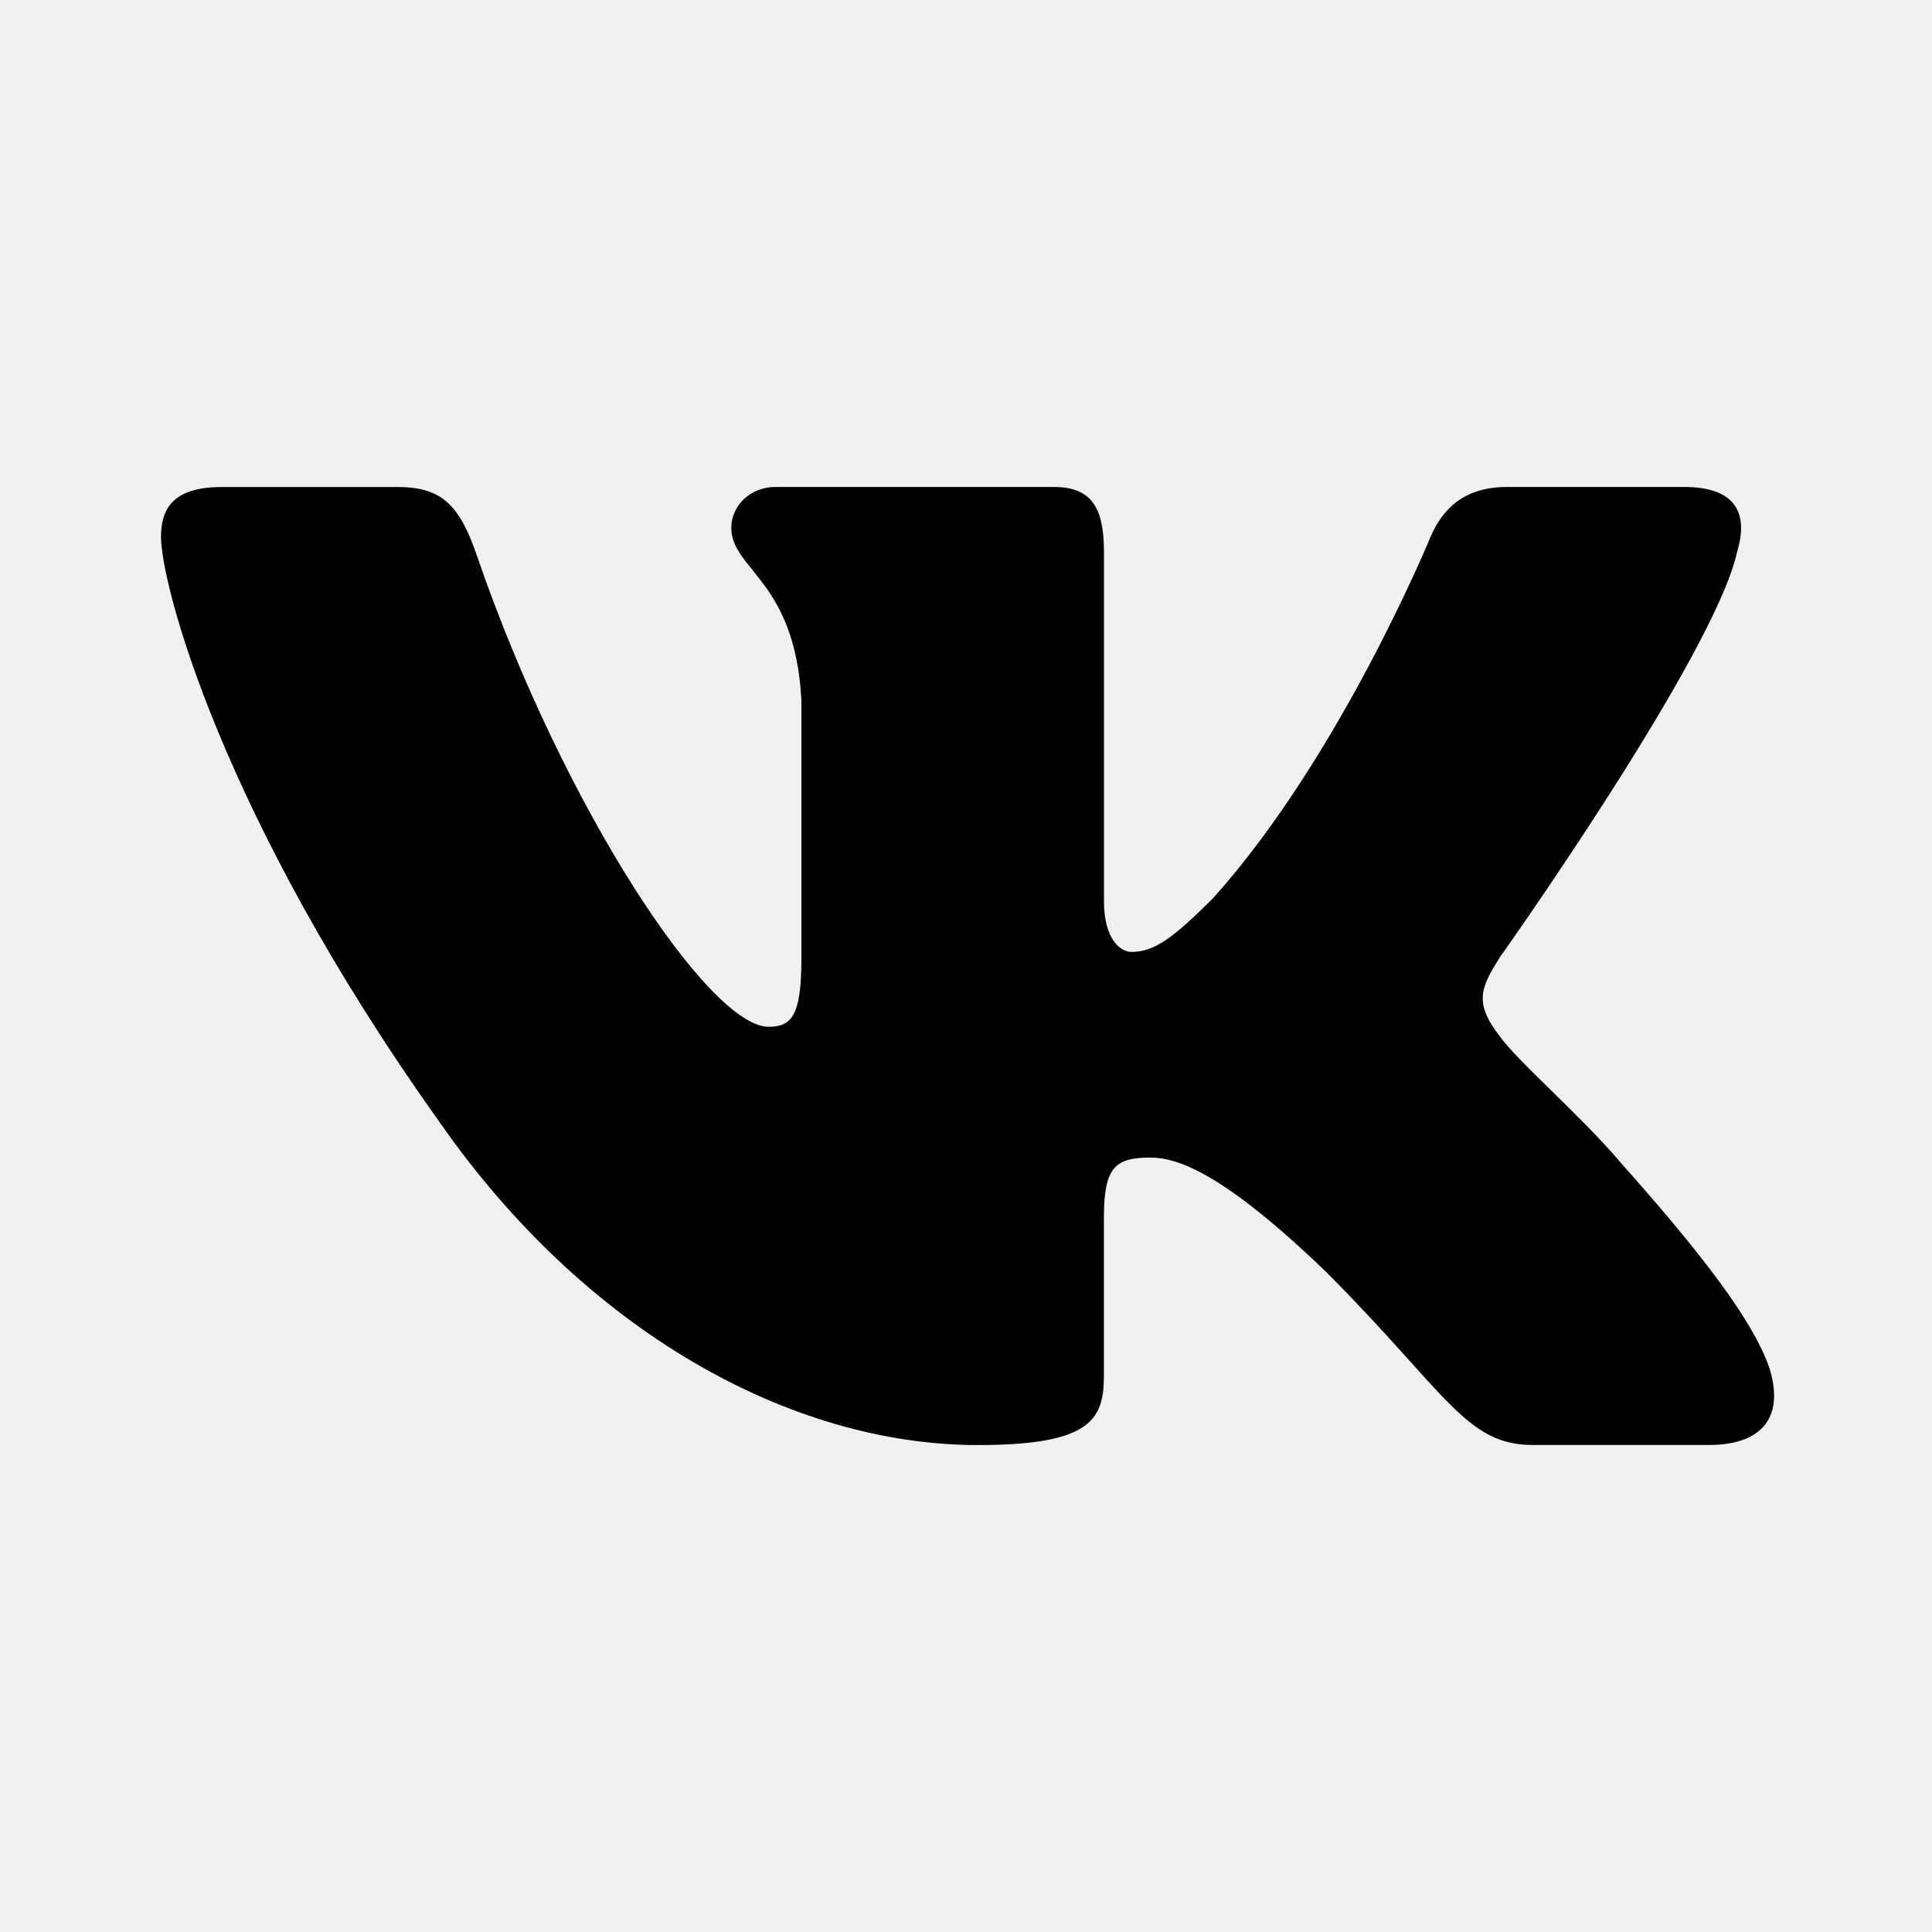
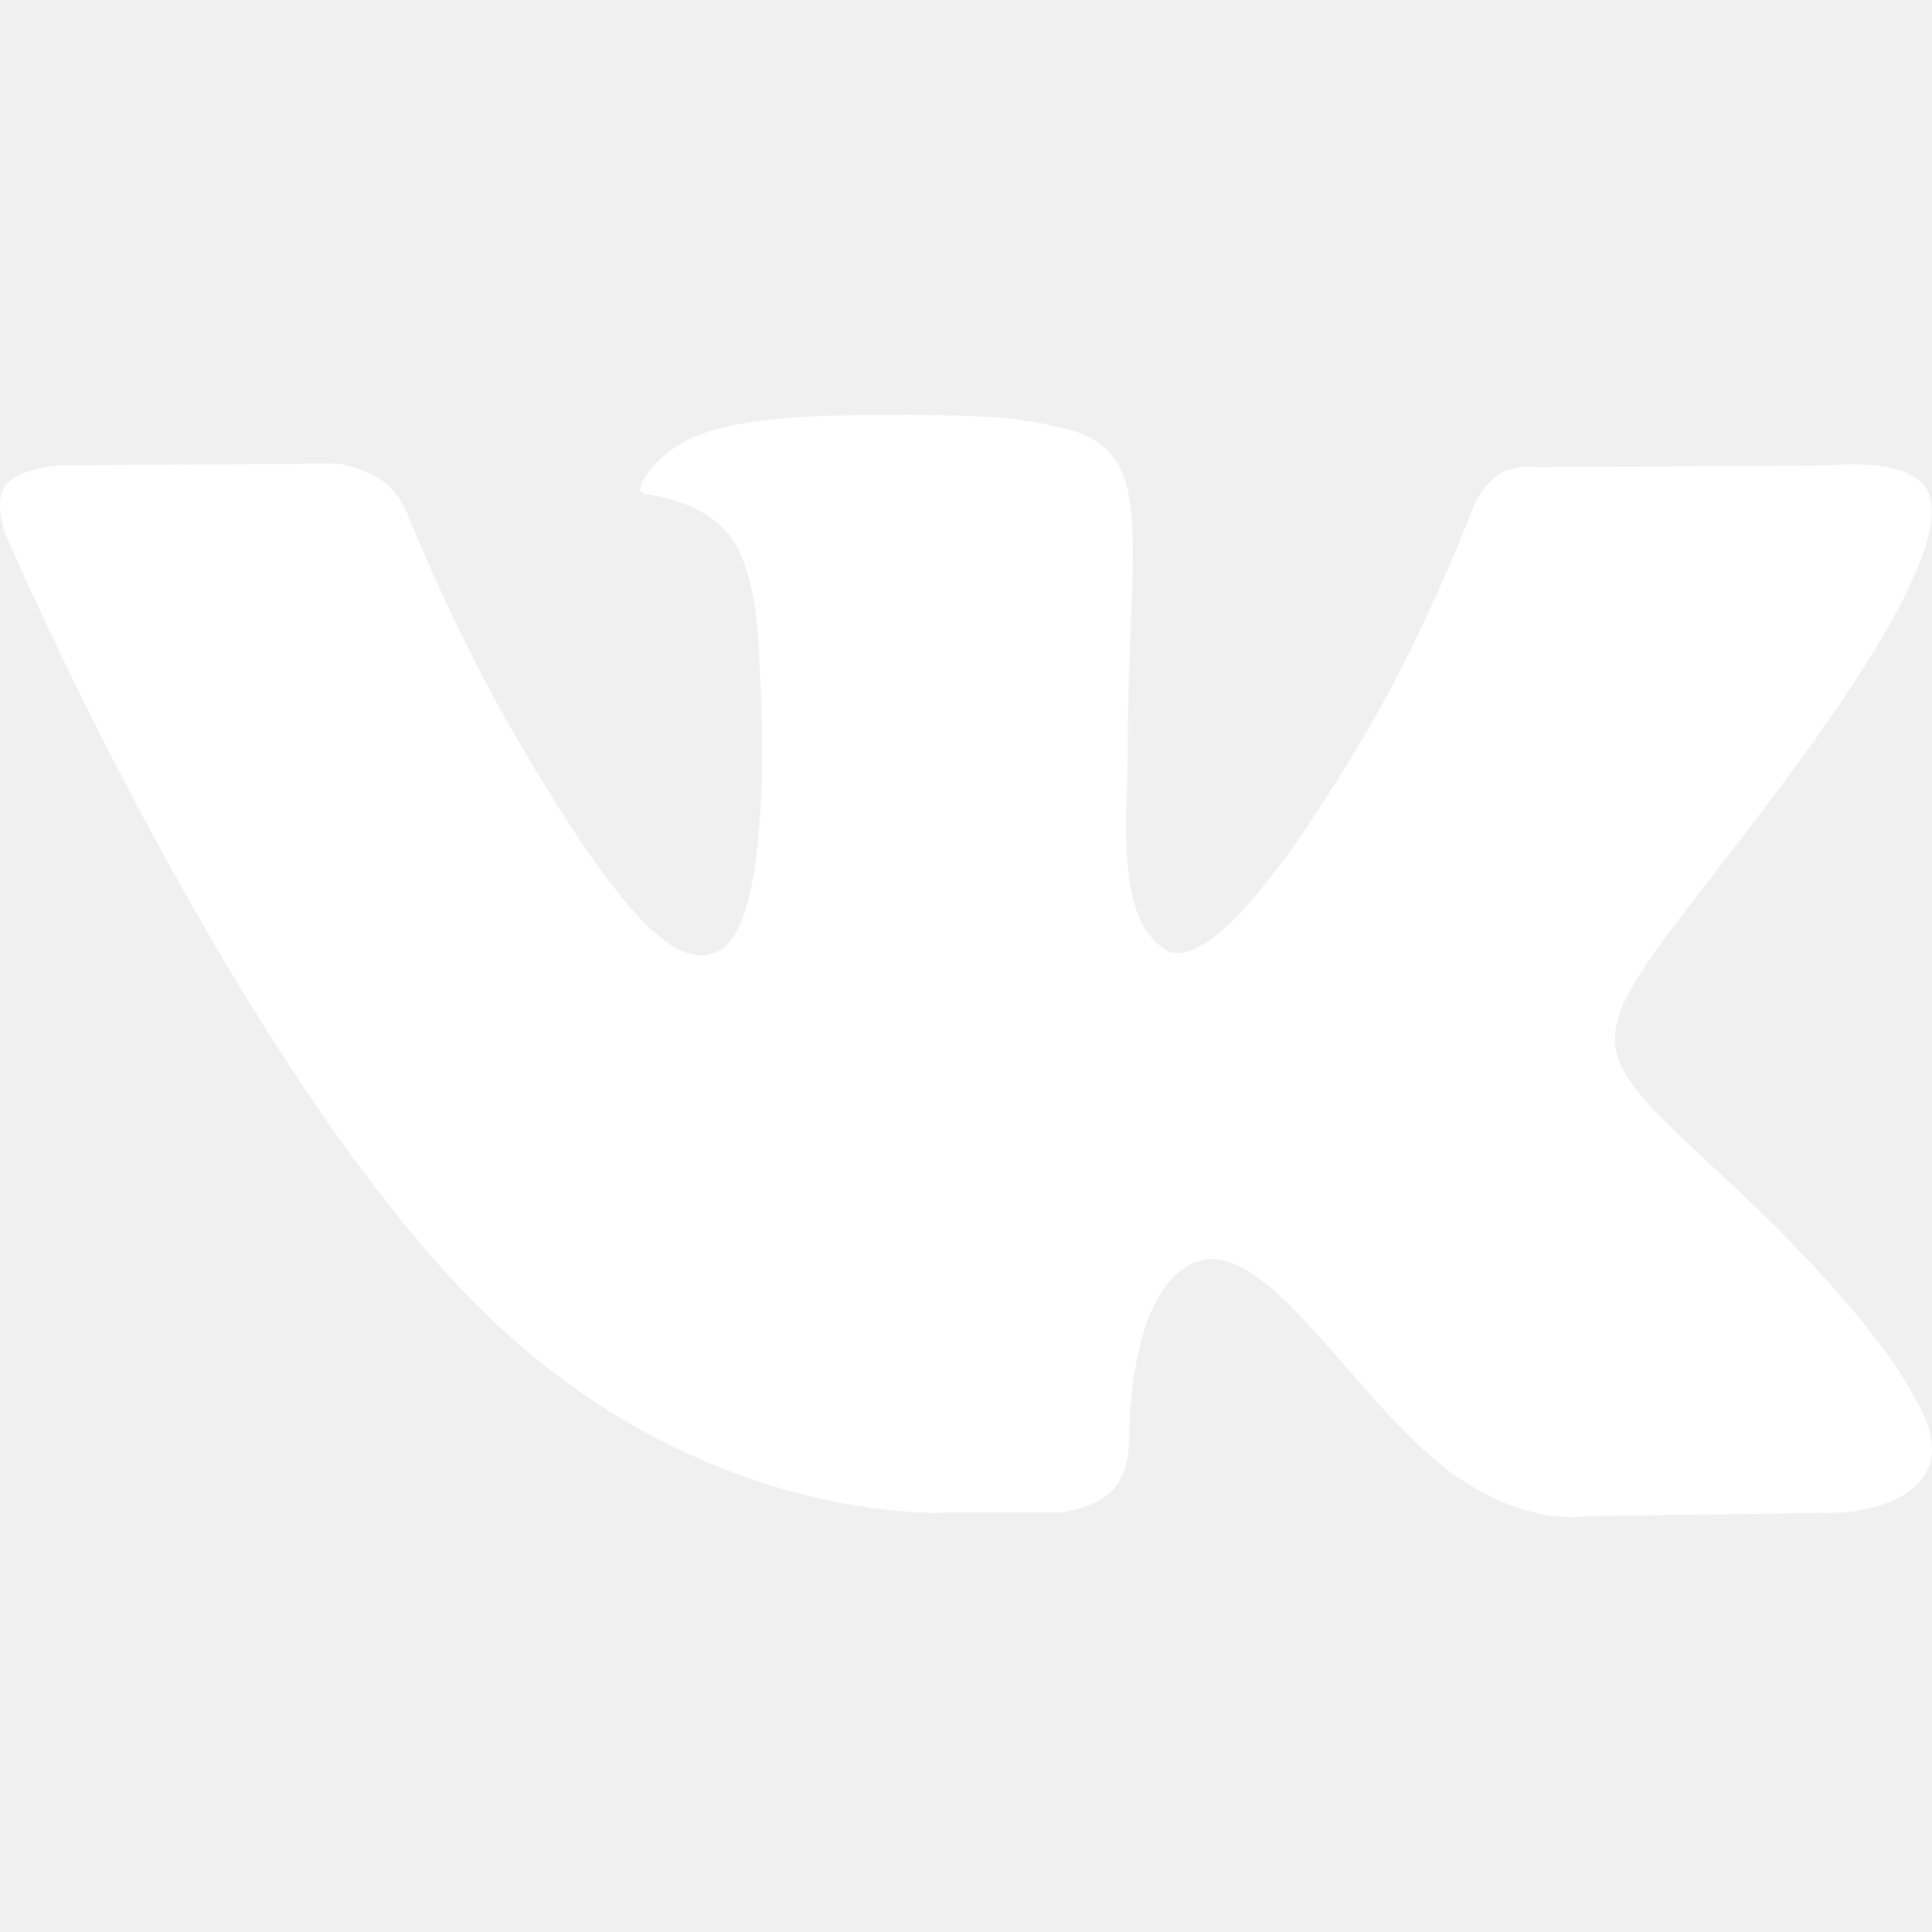
<svg xmlns="http://www.w3.org/2000/svg" width="24" height="24" viewBox="0 0 24 24" fill="none">
-   <path d="M21.579 6.855C21.719 6.39 21.579 6.049 20.917 6.049H18.724C18.166 6.049 17.911 6.344 17.771 6.668C17.771 6.668 16.656 9.387 15.076 11.15C14.566 11.663 14.333 11.825 14.055 11.825C13.916 11.825 13.714 11.663 13.714 11.198V6.855C13.714 6.297 13.553 6.049 13.088 6.049H9.642C9.294 6.049 9.084 6.307 9.084 6.553C9.084 7.081 9.874 7.203 9.955 8.691V11.919C9.955 12.626 9.828 12.755 9.548 12.755C8.805 12.755 6.997 10.026 5.924 6.902C5.715 6.295 5.504 6.05 4.944 6.05H2.752C2.125 6.05 2 6.345 2 6.669C2 7.251 2.743 10.131 5.461 13.94C7.273 16.541 9.824 17.951 12.148 17.951C13.541 17.951 13.713 17.638 13.713 17.098V15.132C13.713 14.506 13.846 14.38 14.287 14.38C14.611 14.38 15.169 14.544 16.47 15.797C17.956 17.283 18.202 17.95 19.037 17.95H21.229C21.855 17.95 22.168 17.637 21.988 17.019C21.791 16.404 21.081 15.509 20.139 14.45C19.627 13.846 18.862 13.196 18.629 12.871C18.304 12.452 18.398 12.267 18.629 11.895C18.63 11.896 21.301 8.134 21.579 6.855Z" fill="black" />
+   <g clip-path="url(#clip0)">
+     <path d="M23.786 17.367C23.722 17.259 23.323 16.392 21.402 14.61C19.392 12.744 19.662 13.047 22.084 9.82C23.558 7.855 24.148 6.655 23.963 6.142C23.788 5.653 22.703 5.782 22.703 5.782L19.097 5.803C19.097 5.803 18.83 5.767 18.63 5.886C18.437 6.003 18.312 6.273 18.312 6.273C18.312 6.273 17.741 7.794 16.979 9.087C15.372 11.815 14.728 11.96 14.466 11.79C13.855 11.395 14.008 10.203 14.008 9.357C14.008 6.712 14.409 5.609 13.227 5.324C12.834 5.23 12.546 5.167 11.542 5.156C10.255 5.143 9.165 5.161 8.548 5.462C8.137 5.663 7.82 6.112 8.014 6.138C8.252 6.169 8.792 6.283 9.079 6.673C9.45 7.176 9.436 8.307 9.436 8.307C9.436 8.307 9.649 11.419 8.939 11.806C8.452 12.072 7.784 11.53 6.352 9.054C5.618 7.786 5.063 6.384 5.063 6.384C5.063 6.384 4.957 6.123 4.766 5.983C4.535 5.814 4.211 5.759 4.211 5.759L0.782 5.78C0.782 5.78 0.267 5.795 0.078 6.019C-0.09 6.219 0.065 6.63 0.065 6.63C0.065 6.63 2.75 12.911 5.789 16.077C8.578 18.98 11.743 18.79 11.743 18.79H13.177C13.177 18.79 13.611 18.741 13.831 18.503C14.035 18.284 14.028 17.873 14.028 17.873C14.028 17.873 13.999 15.948 14.893 15.665C15.774 15.386 16.905 17.525 18.104 18.348C19.01 18.971 19.698 18.834 19.698 18.834L22.904 18.79C22.904 18.79 24.581 18.686 23.786 17.367Z" fill="white" />
+   </g>
+   <defs>
+     <clipPath id="clip0">
+       <rect width="24" height="24" fill="white" />
+     </clipPath>
+   </defs>
</svg>
